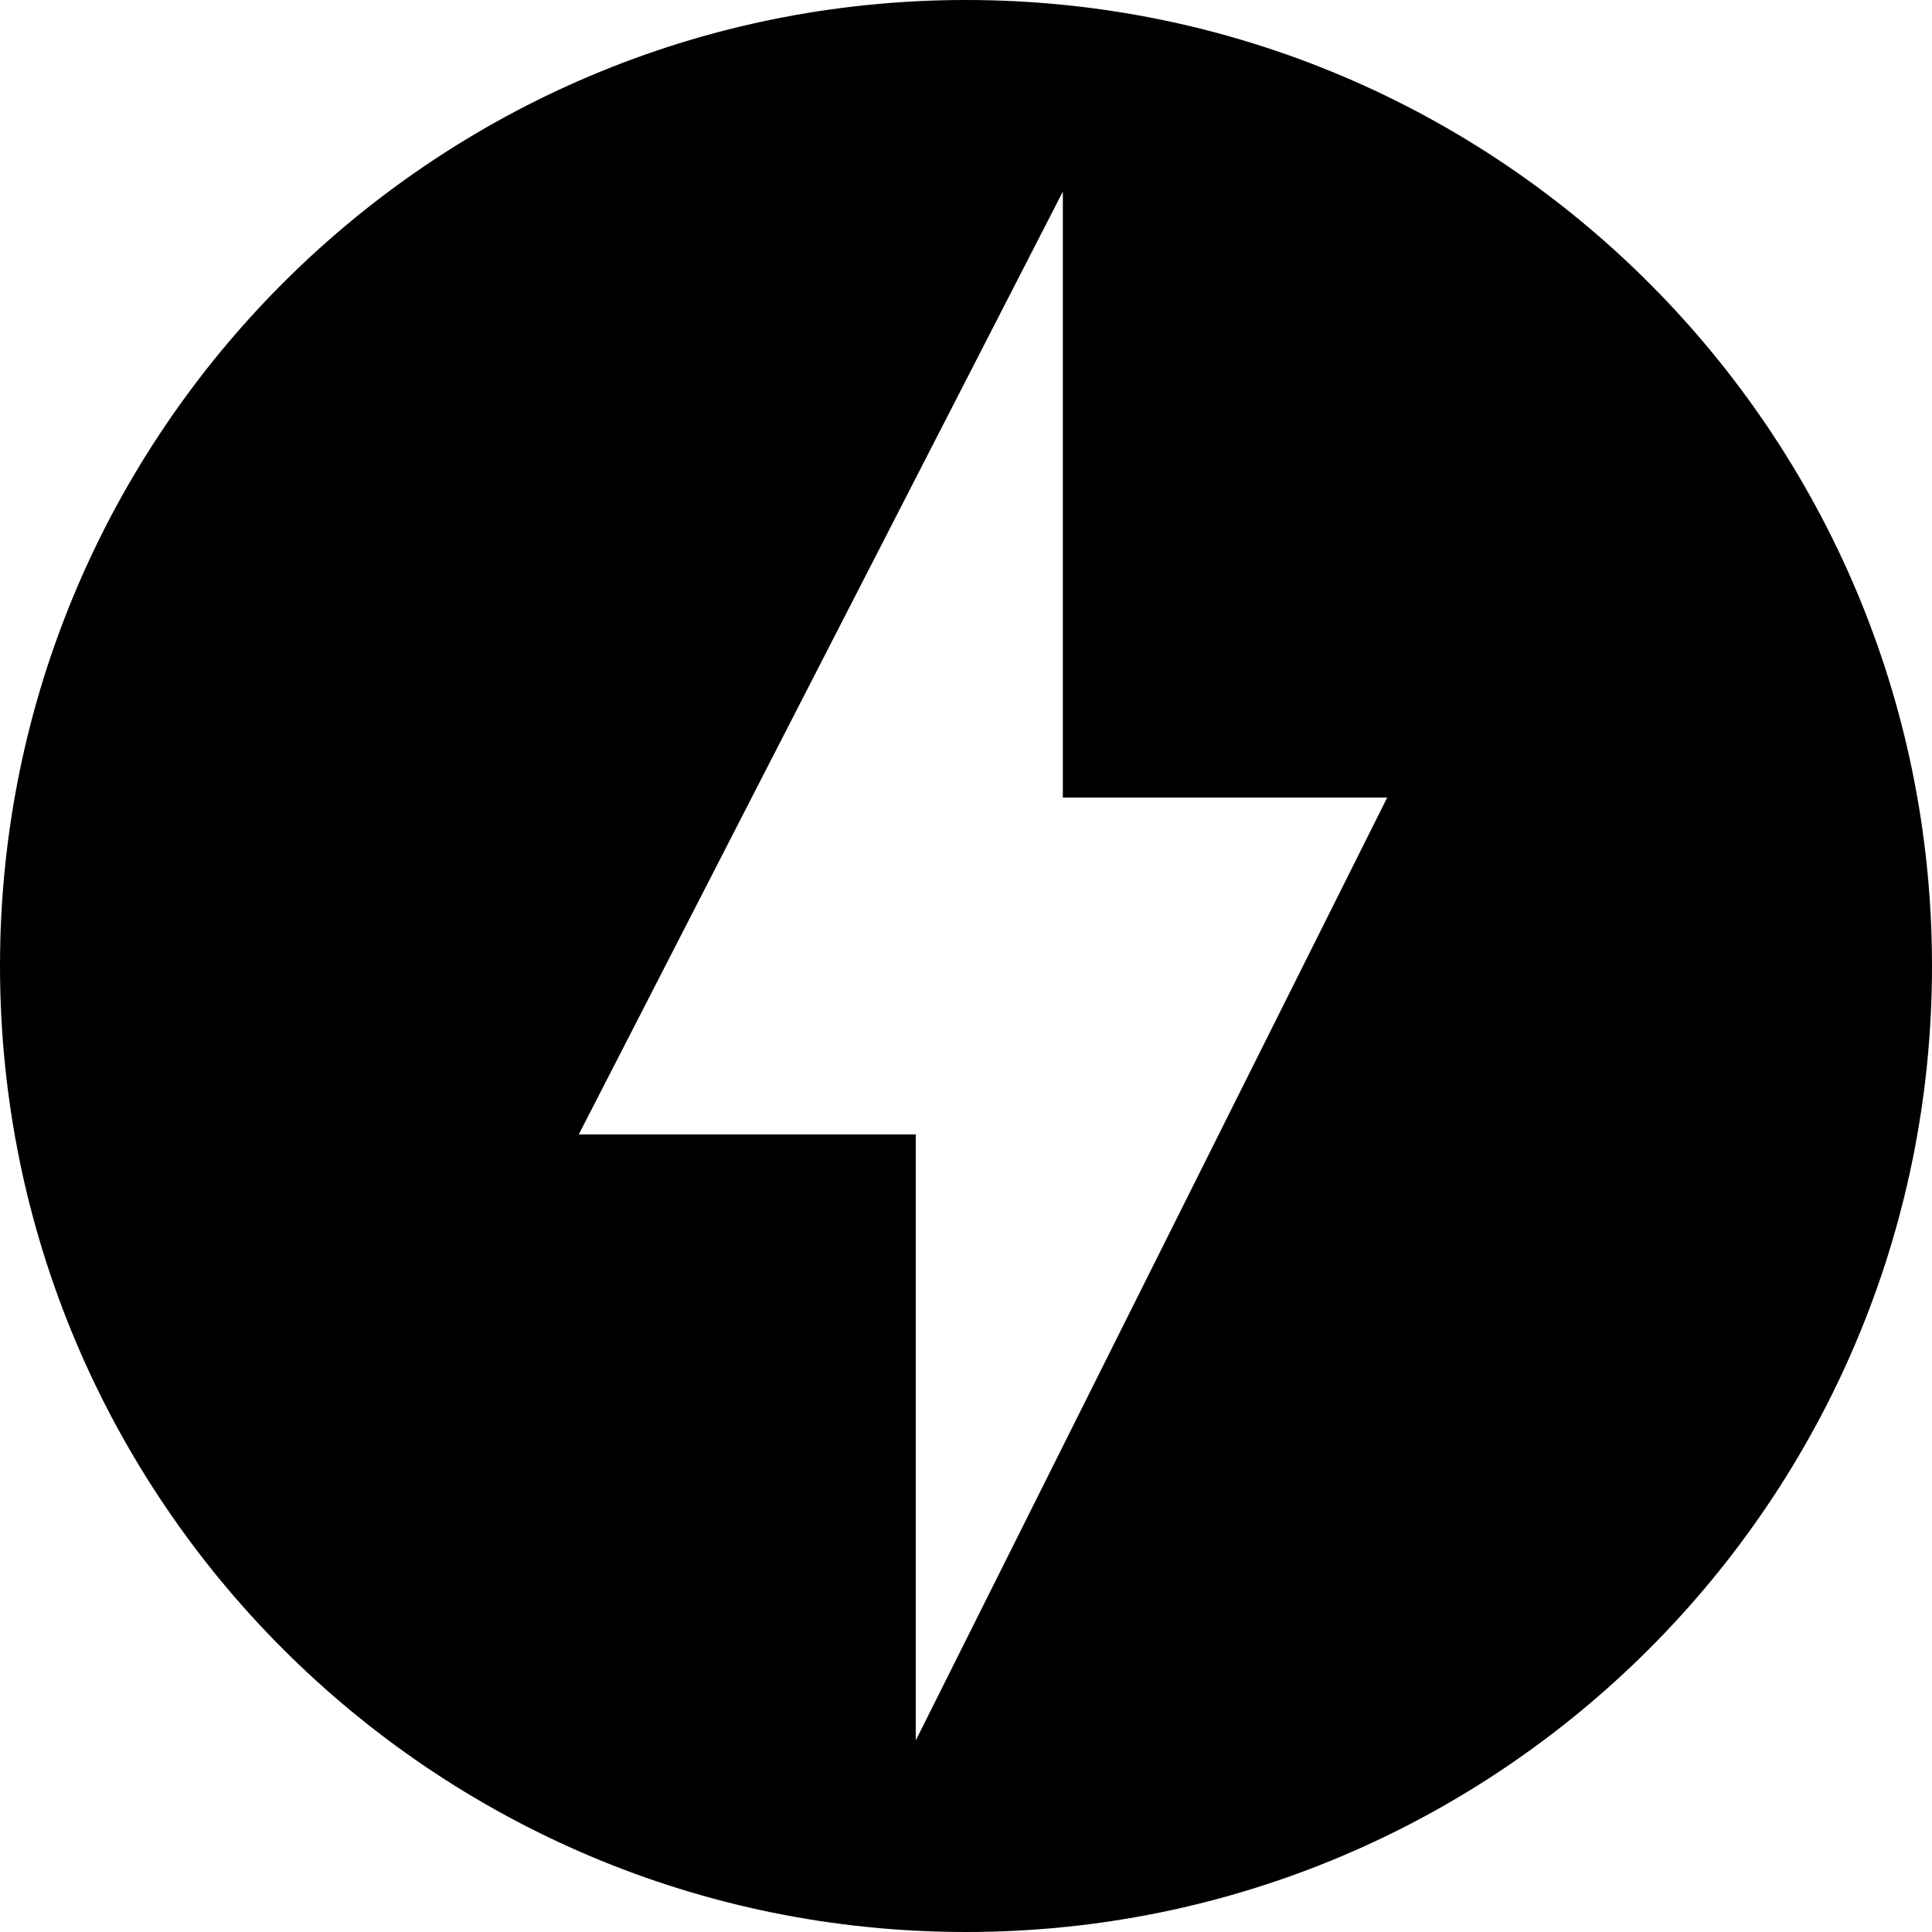
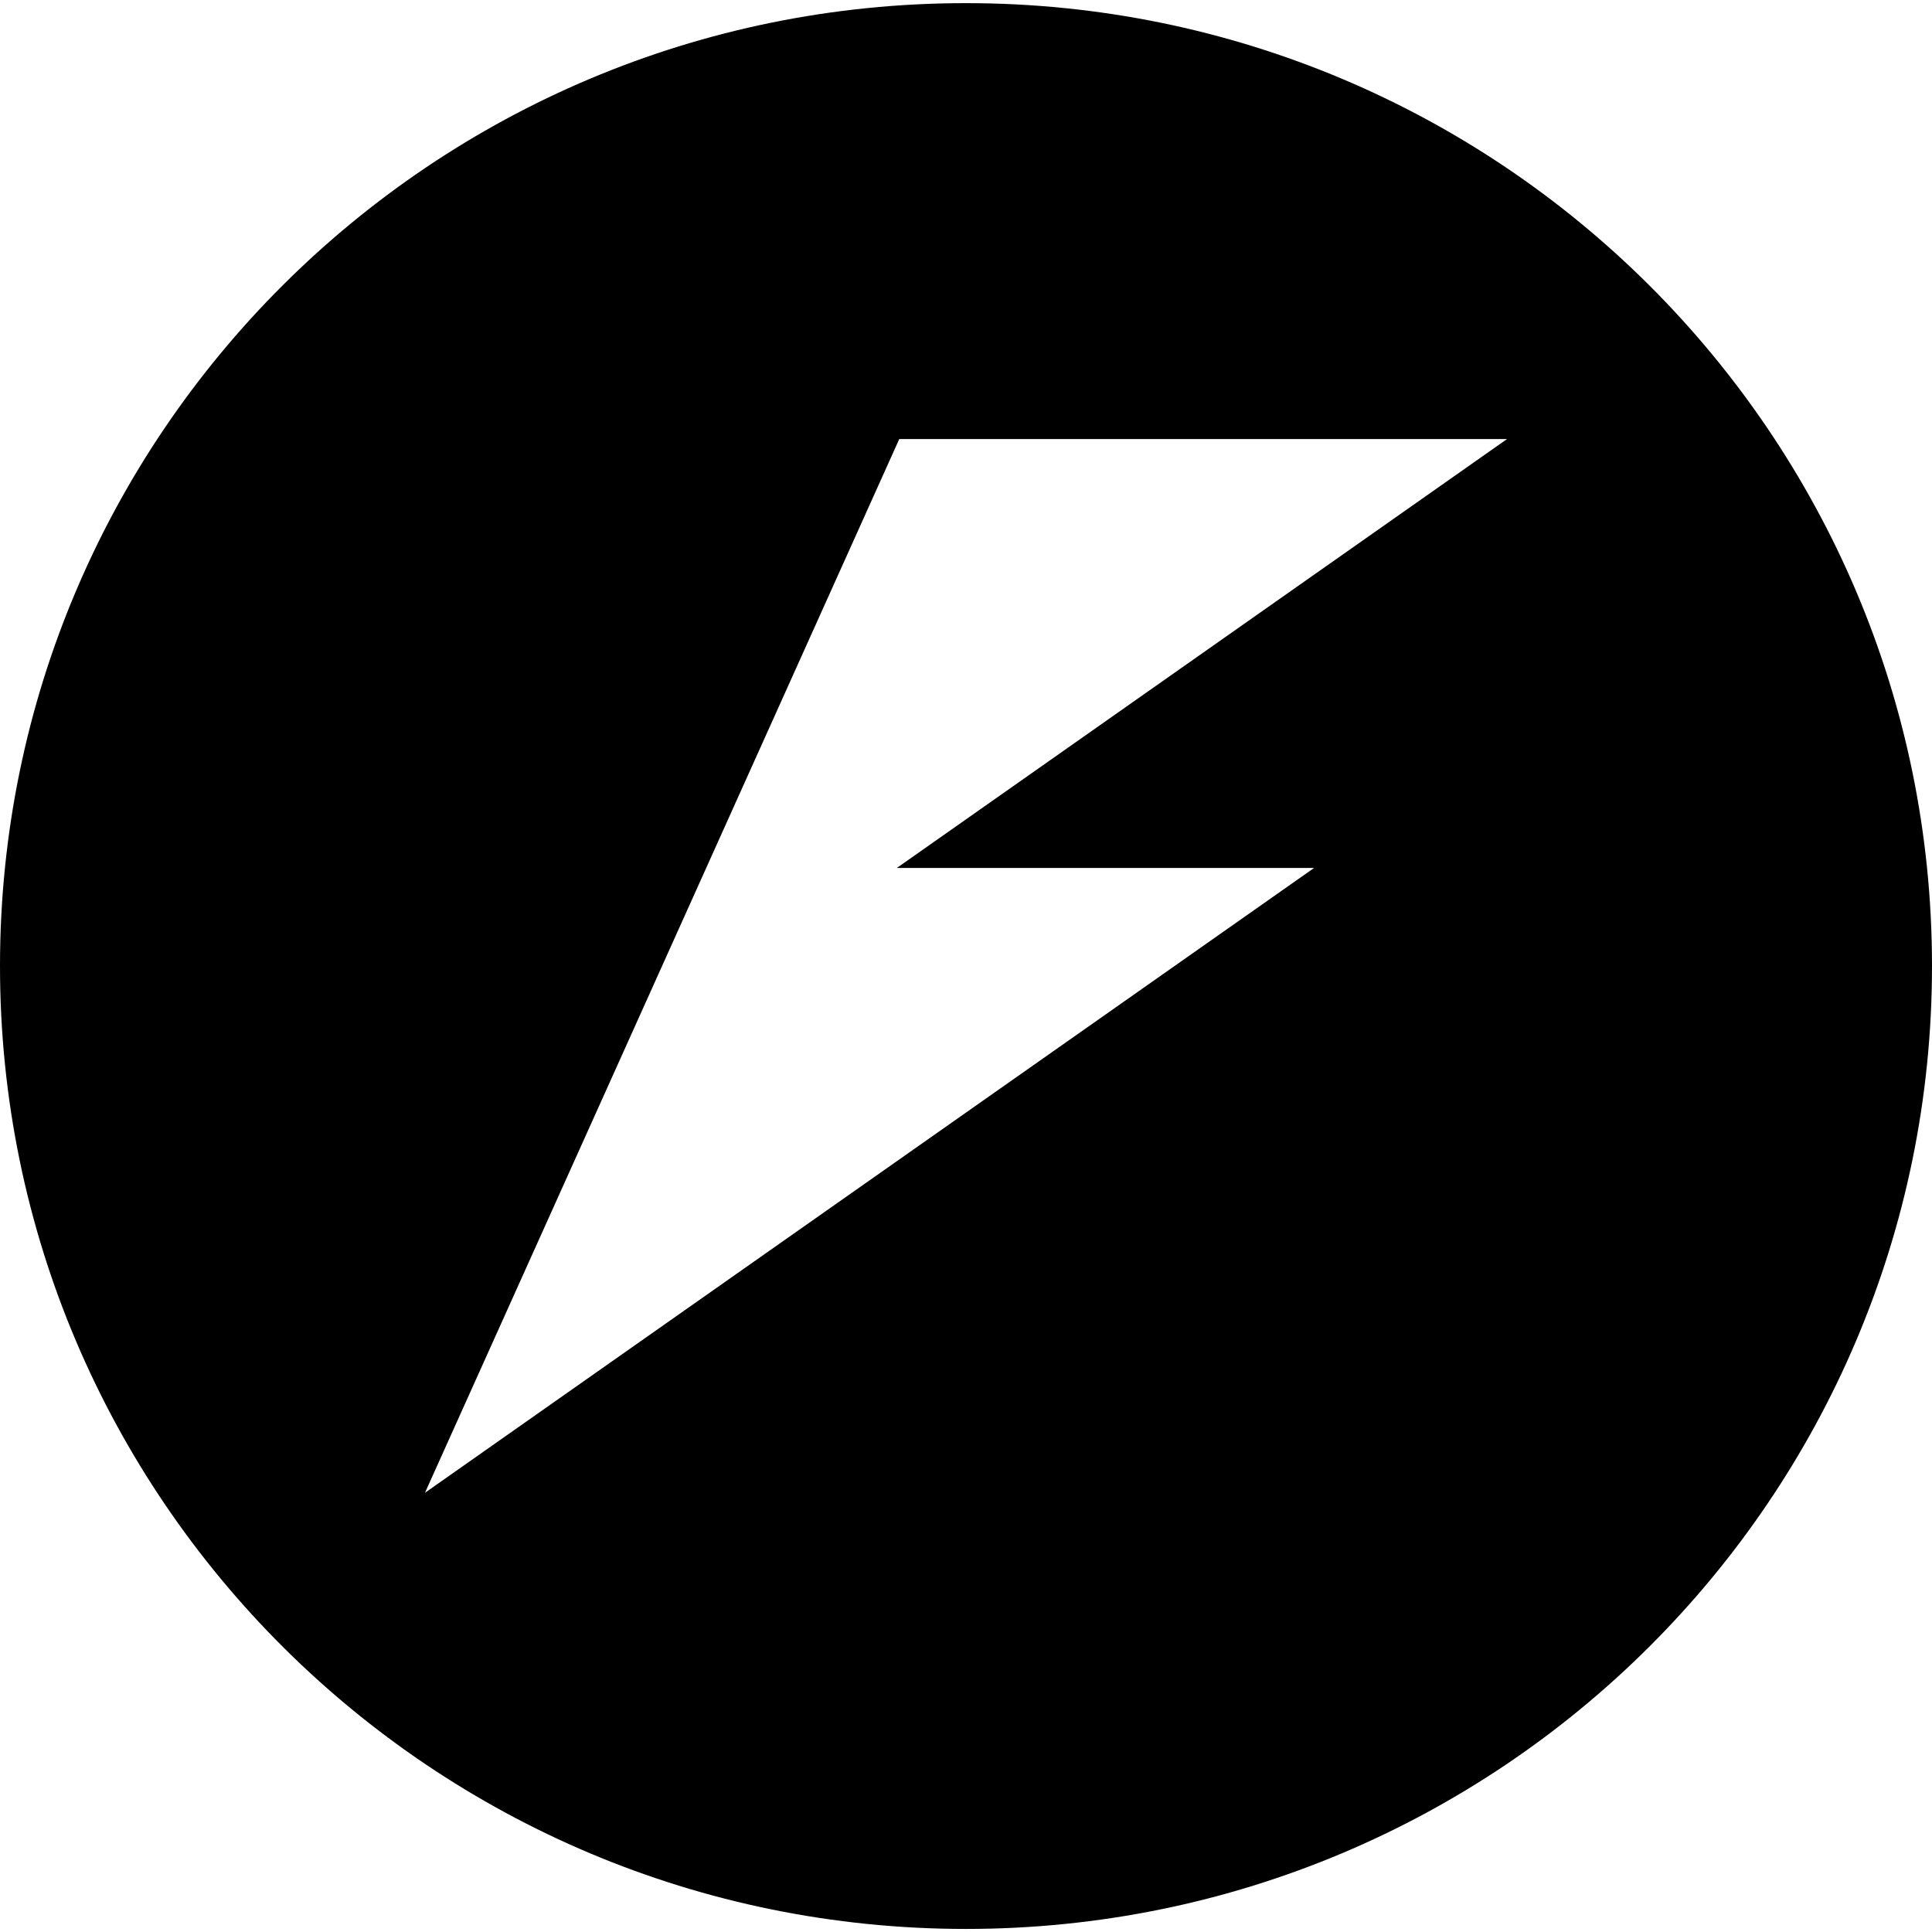
<svg xmlns="http://www.w3.org/2000/svg" role="img" viewBox="0 0 24 24">
-   <path d="M12 0C5.375 0 0 5.375 0 12c0 6.627 5.375 12 12 12 6.626 0 12-5.373 12-12 0-6.625-5.373-12-12-12zm-.624 21.62v-7.528H7.19L13.203 2.38v7.528h4.029L11.376 21.62z" />
+   <path d="M12 .039C5.373.038 0 5.393 0 11.999c-.001 6.607 5.372 11.963 12 11.963 6.628 0 12.001-5.356 12-11.963-0-6.606-5.373-11.96-12-11.96m-.829 5.415h7.55l-7.58 5.328h5.183L5.279 18.544q2.947-6.544 5.892-13.09" />
</svg>
